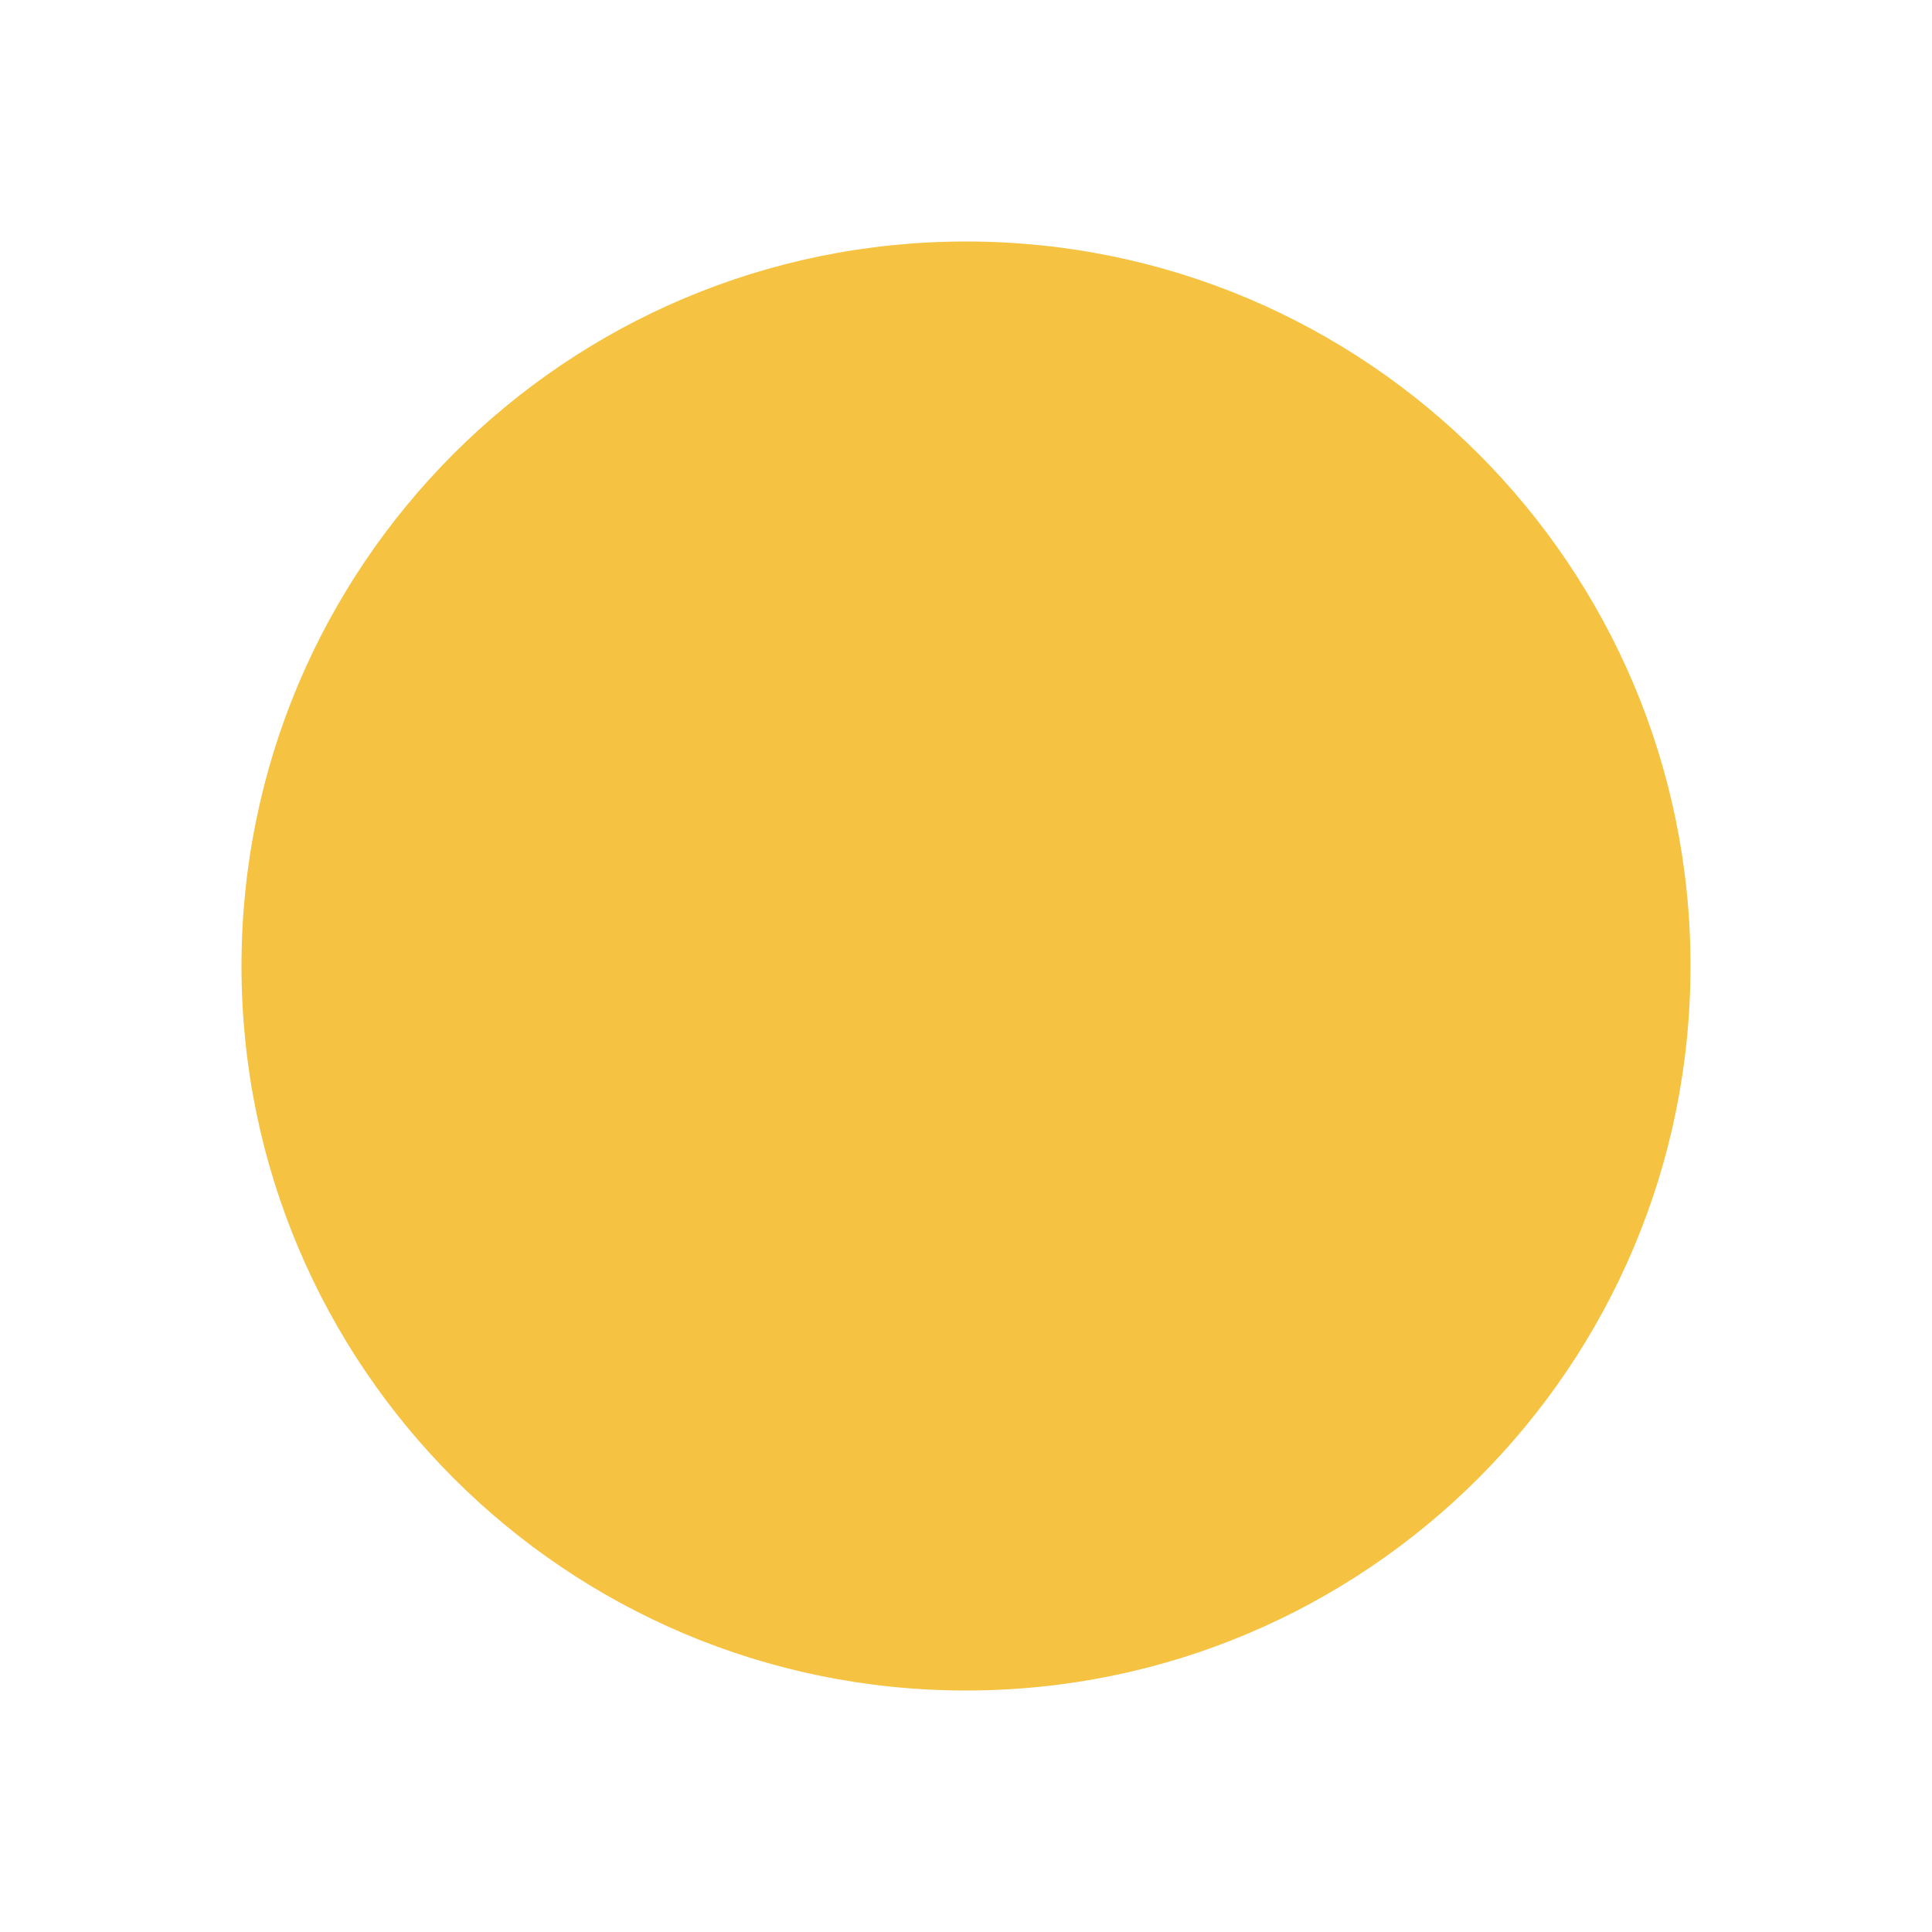
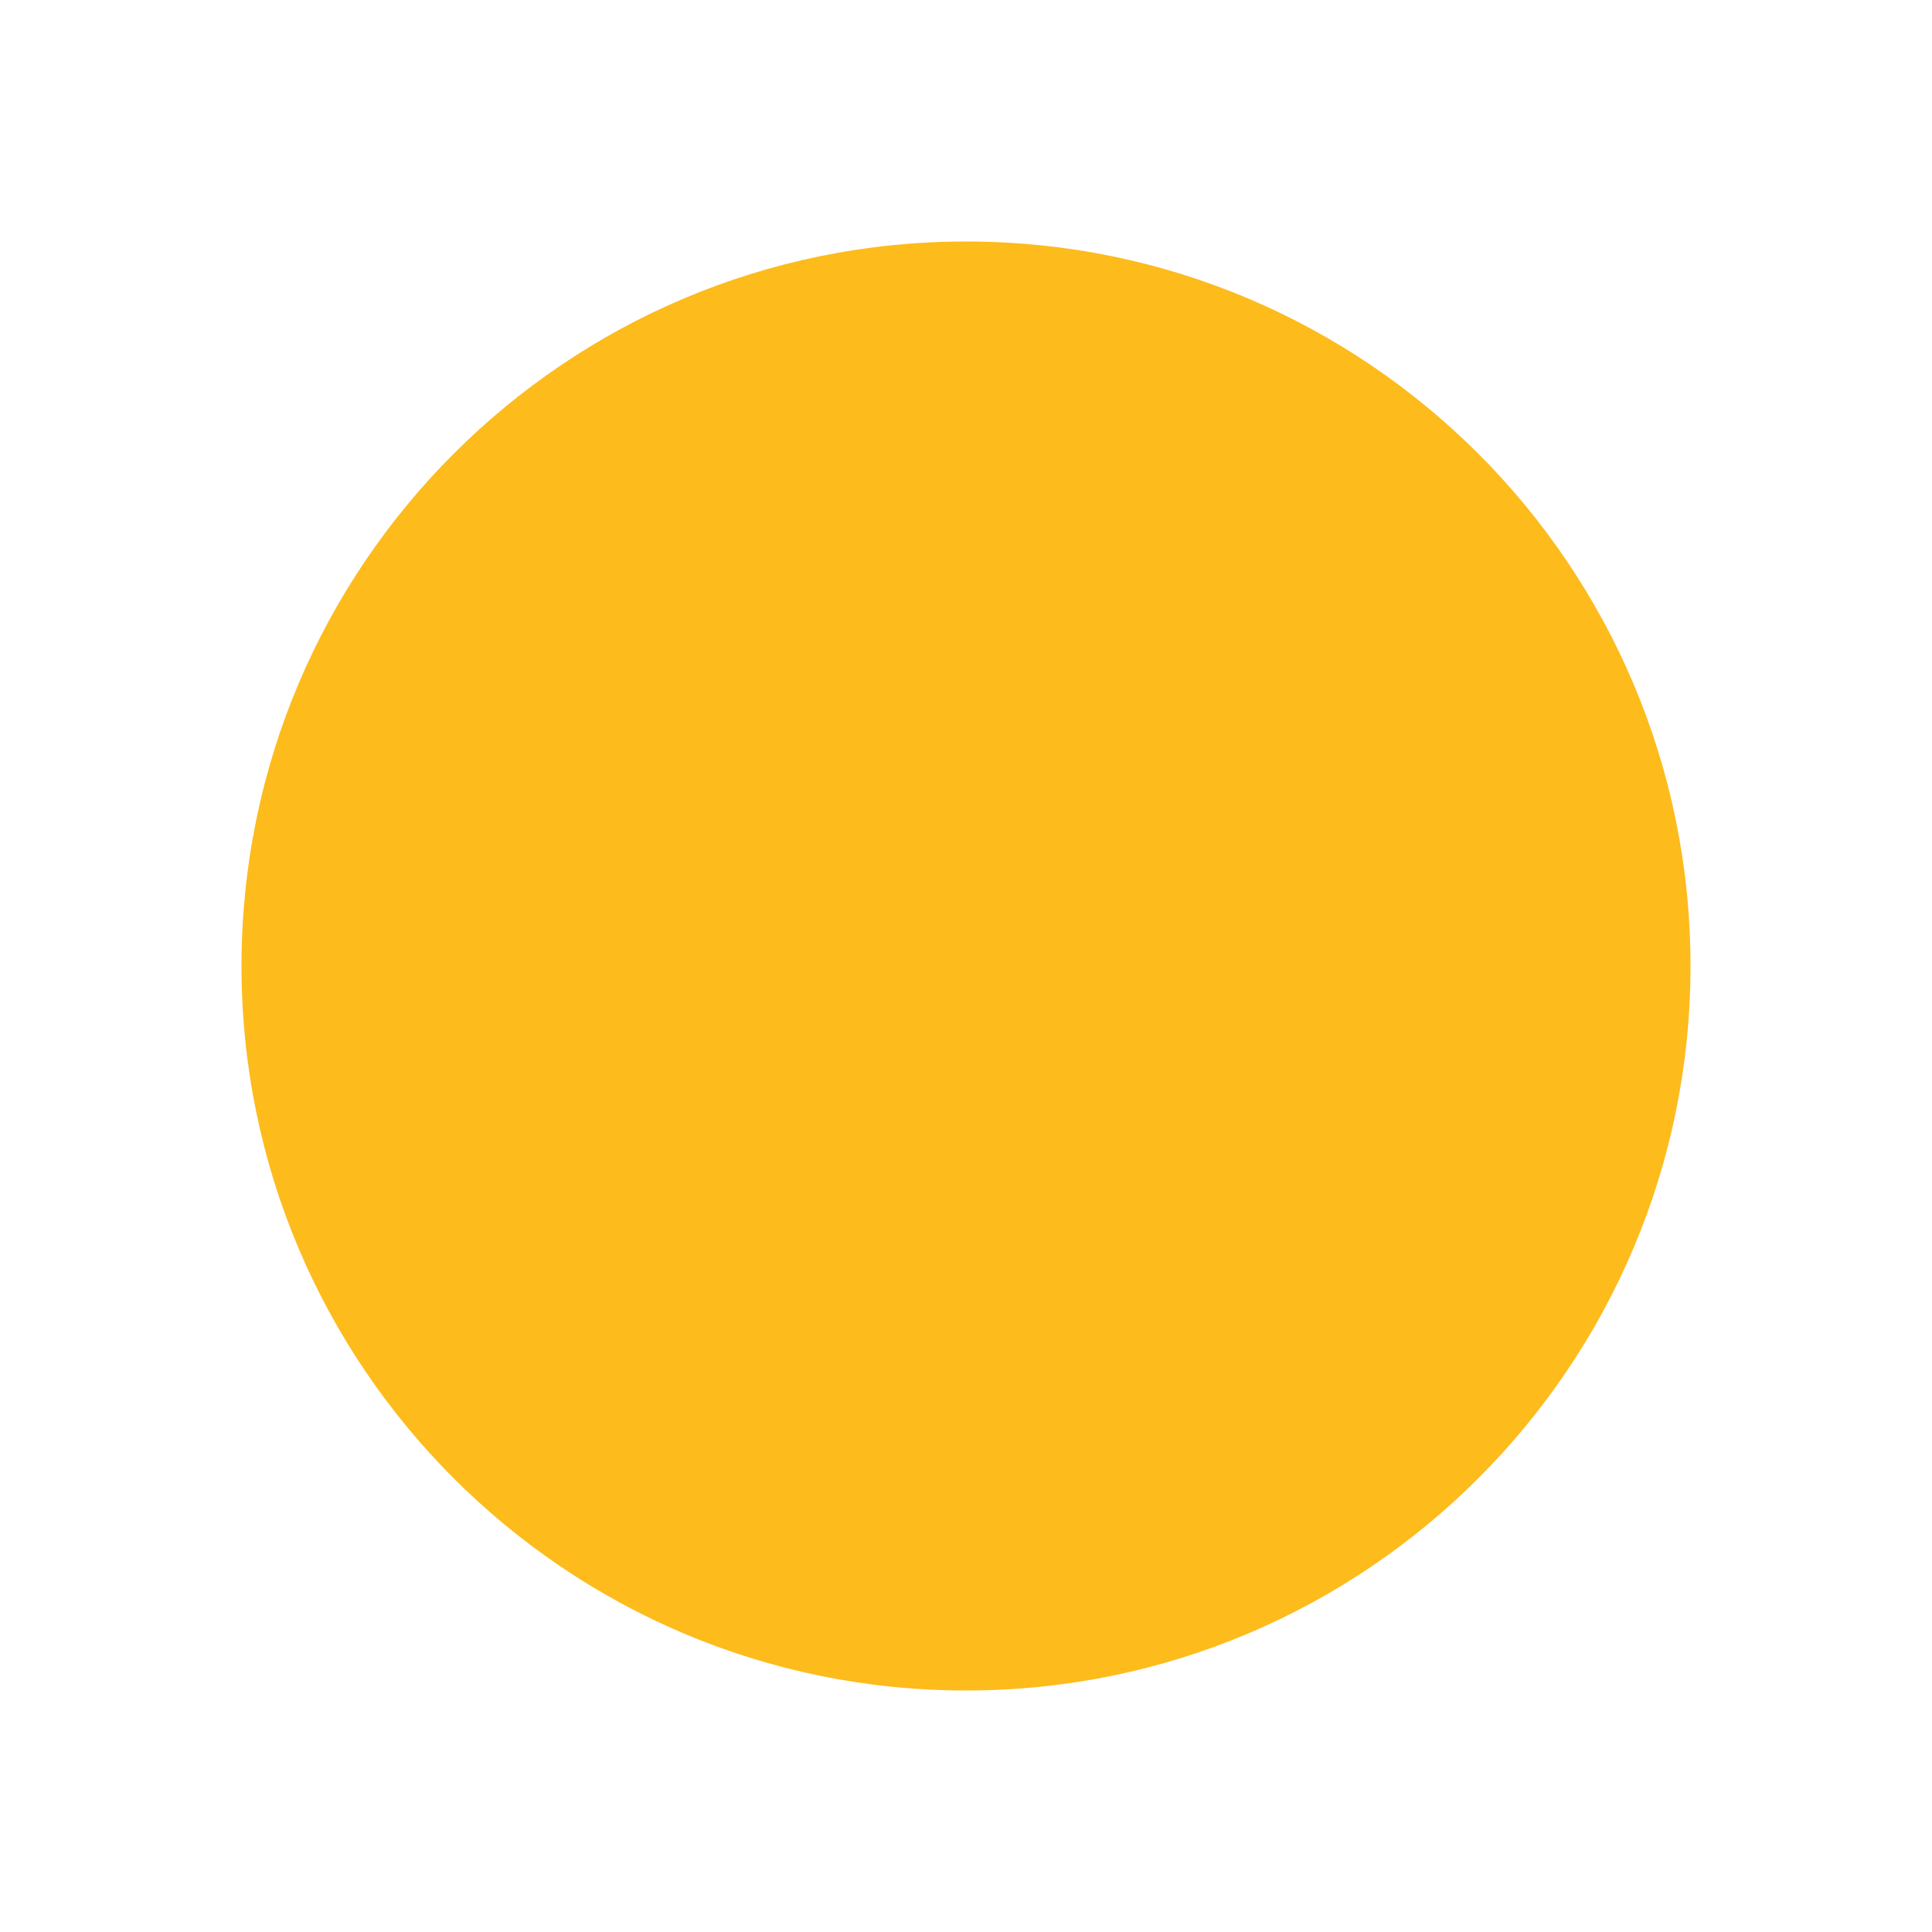
<svg xmlns="http://www.w3.org/2000/svg" width="64" height="64" viewBox="0 0 64 64" version="1.1" id="svg5">
  <defs id="defs2" />
-   <circle style="fill:#f5c241;fill-opacity:1;stroke-width:3.692;stroke-linecap:round;stroke-linejoin:round" id="path286" cx="32" cy="32" r="24" />
+   <circle style="fill:#fdbb1c;fill-opacity:1;stroke-width:3.692;stroke-linecap:round;stroke-linejoin:round" id="path286" cx="32" cy="32" r="24" />
</svg>
